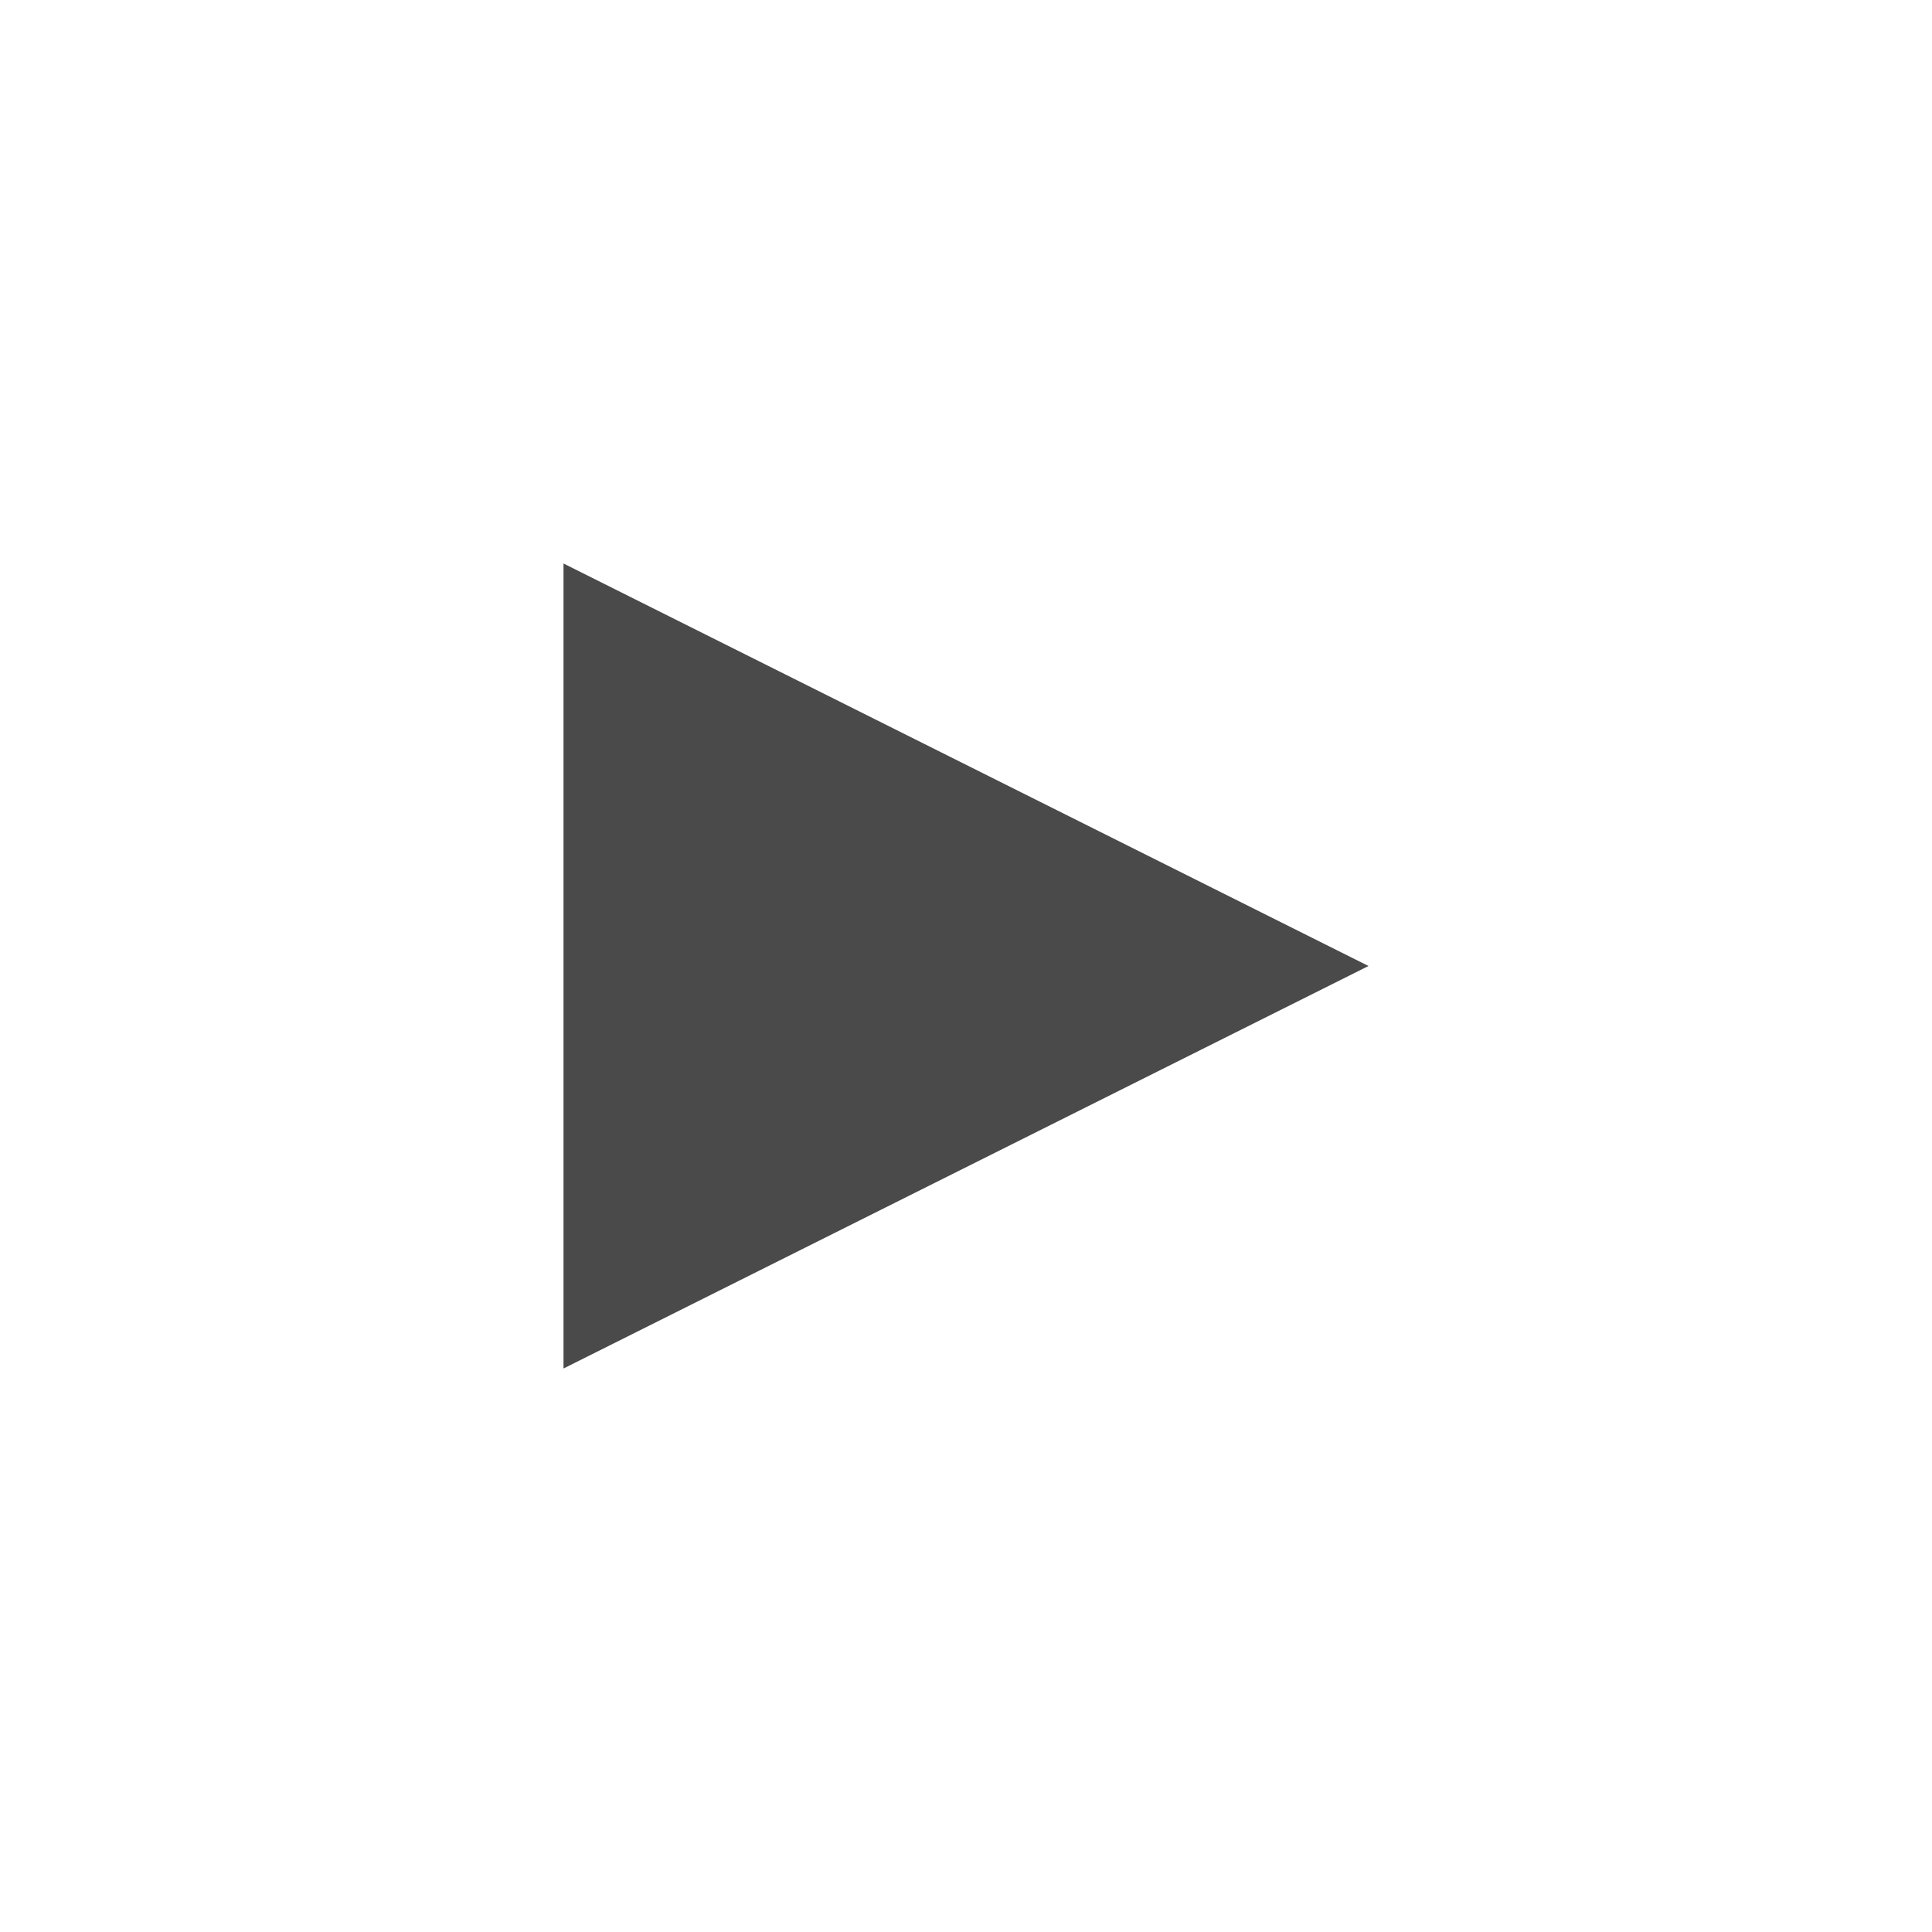
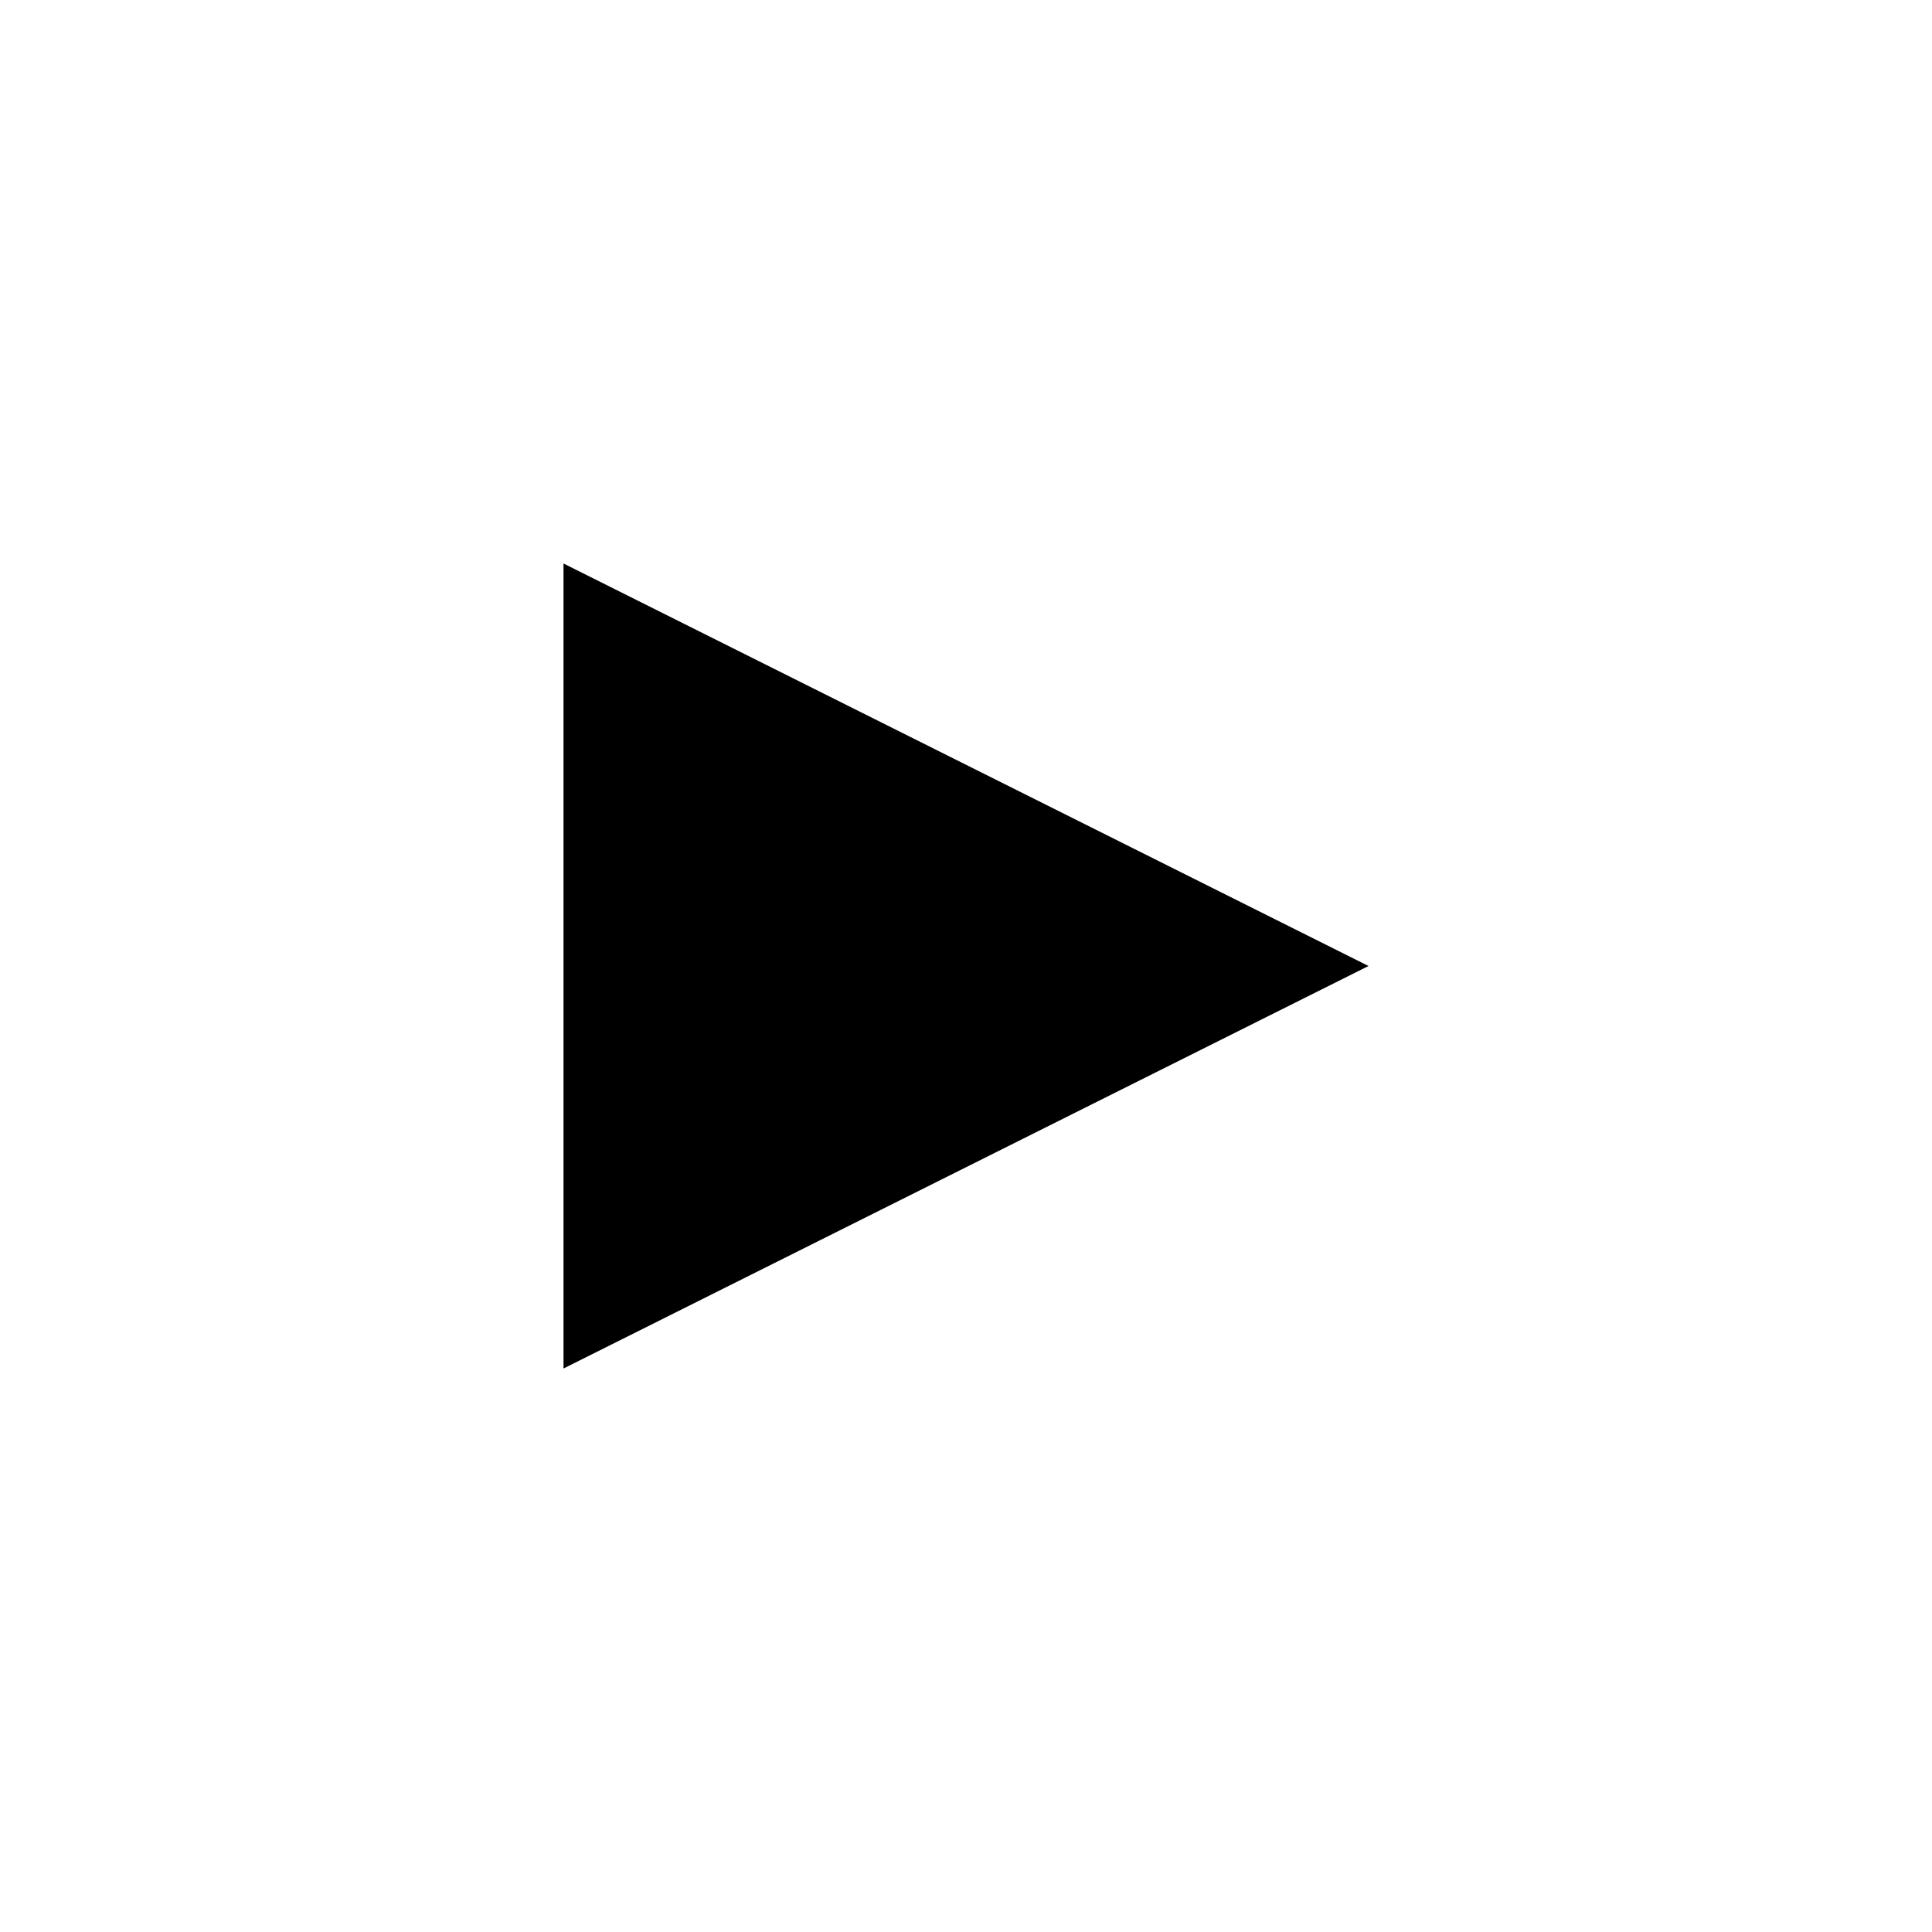
<svg xmlns="http://www.w3.org/2000/svg" width="24px" height="24px" viewBox="0 0 24 24" version="1.1">
-   <g id="icon-start" stroke="none" stroke-width="1" fill="none" fill-rule="evenodd">
-     <polygon id="三角形备份-2" fill="#4A4A4A" transform="translate(12, 12) rotate(-270) translate(-12, -12) " points="12 7 17 17 7 17" />
+   <g id="icon-start" stroke="none" stroke-width="1" fill-rule="evenodd">
+     <polygon id="三角形备份-2" transform="translate(12, 12) rotate(-270) translate(-12, -12) " points="12 7 17 17 7 17" />
  </g>
</svg>
